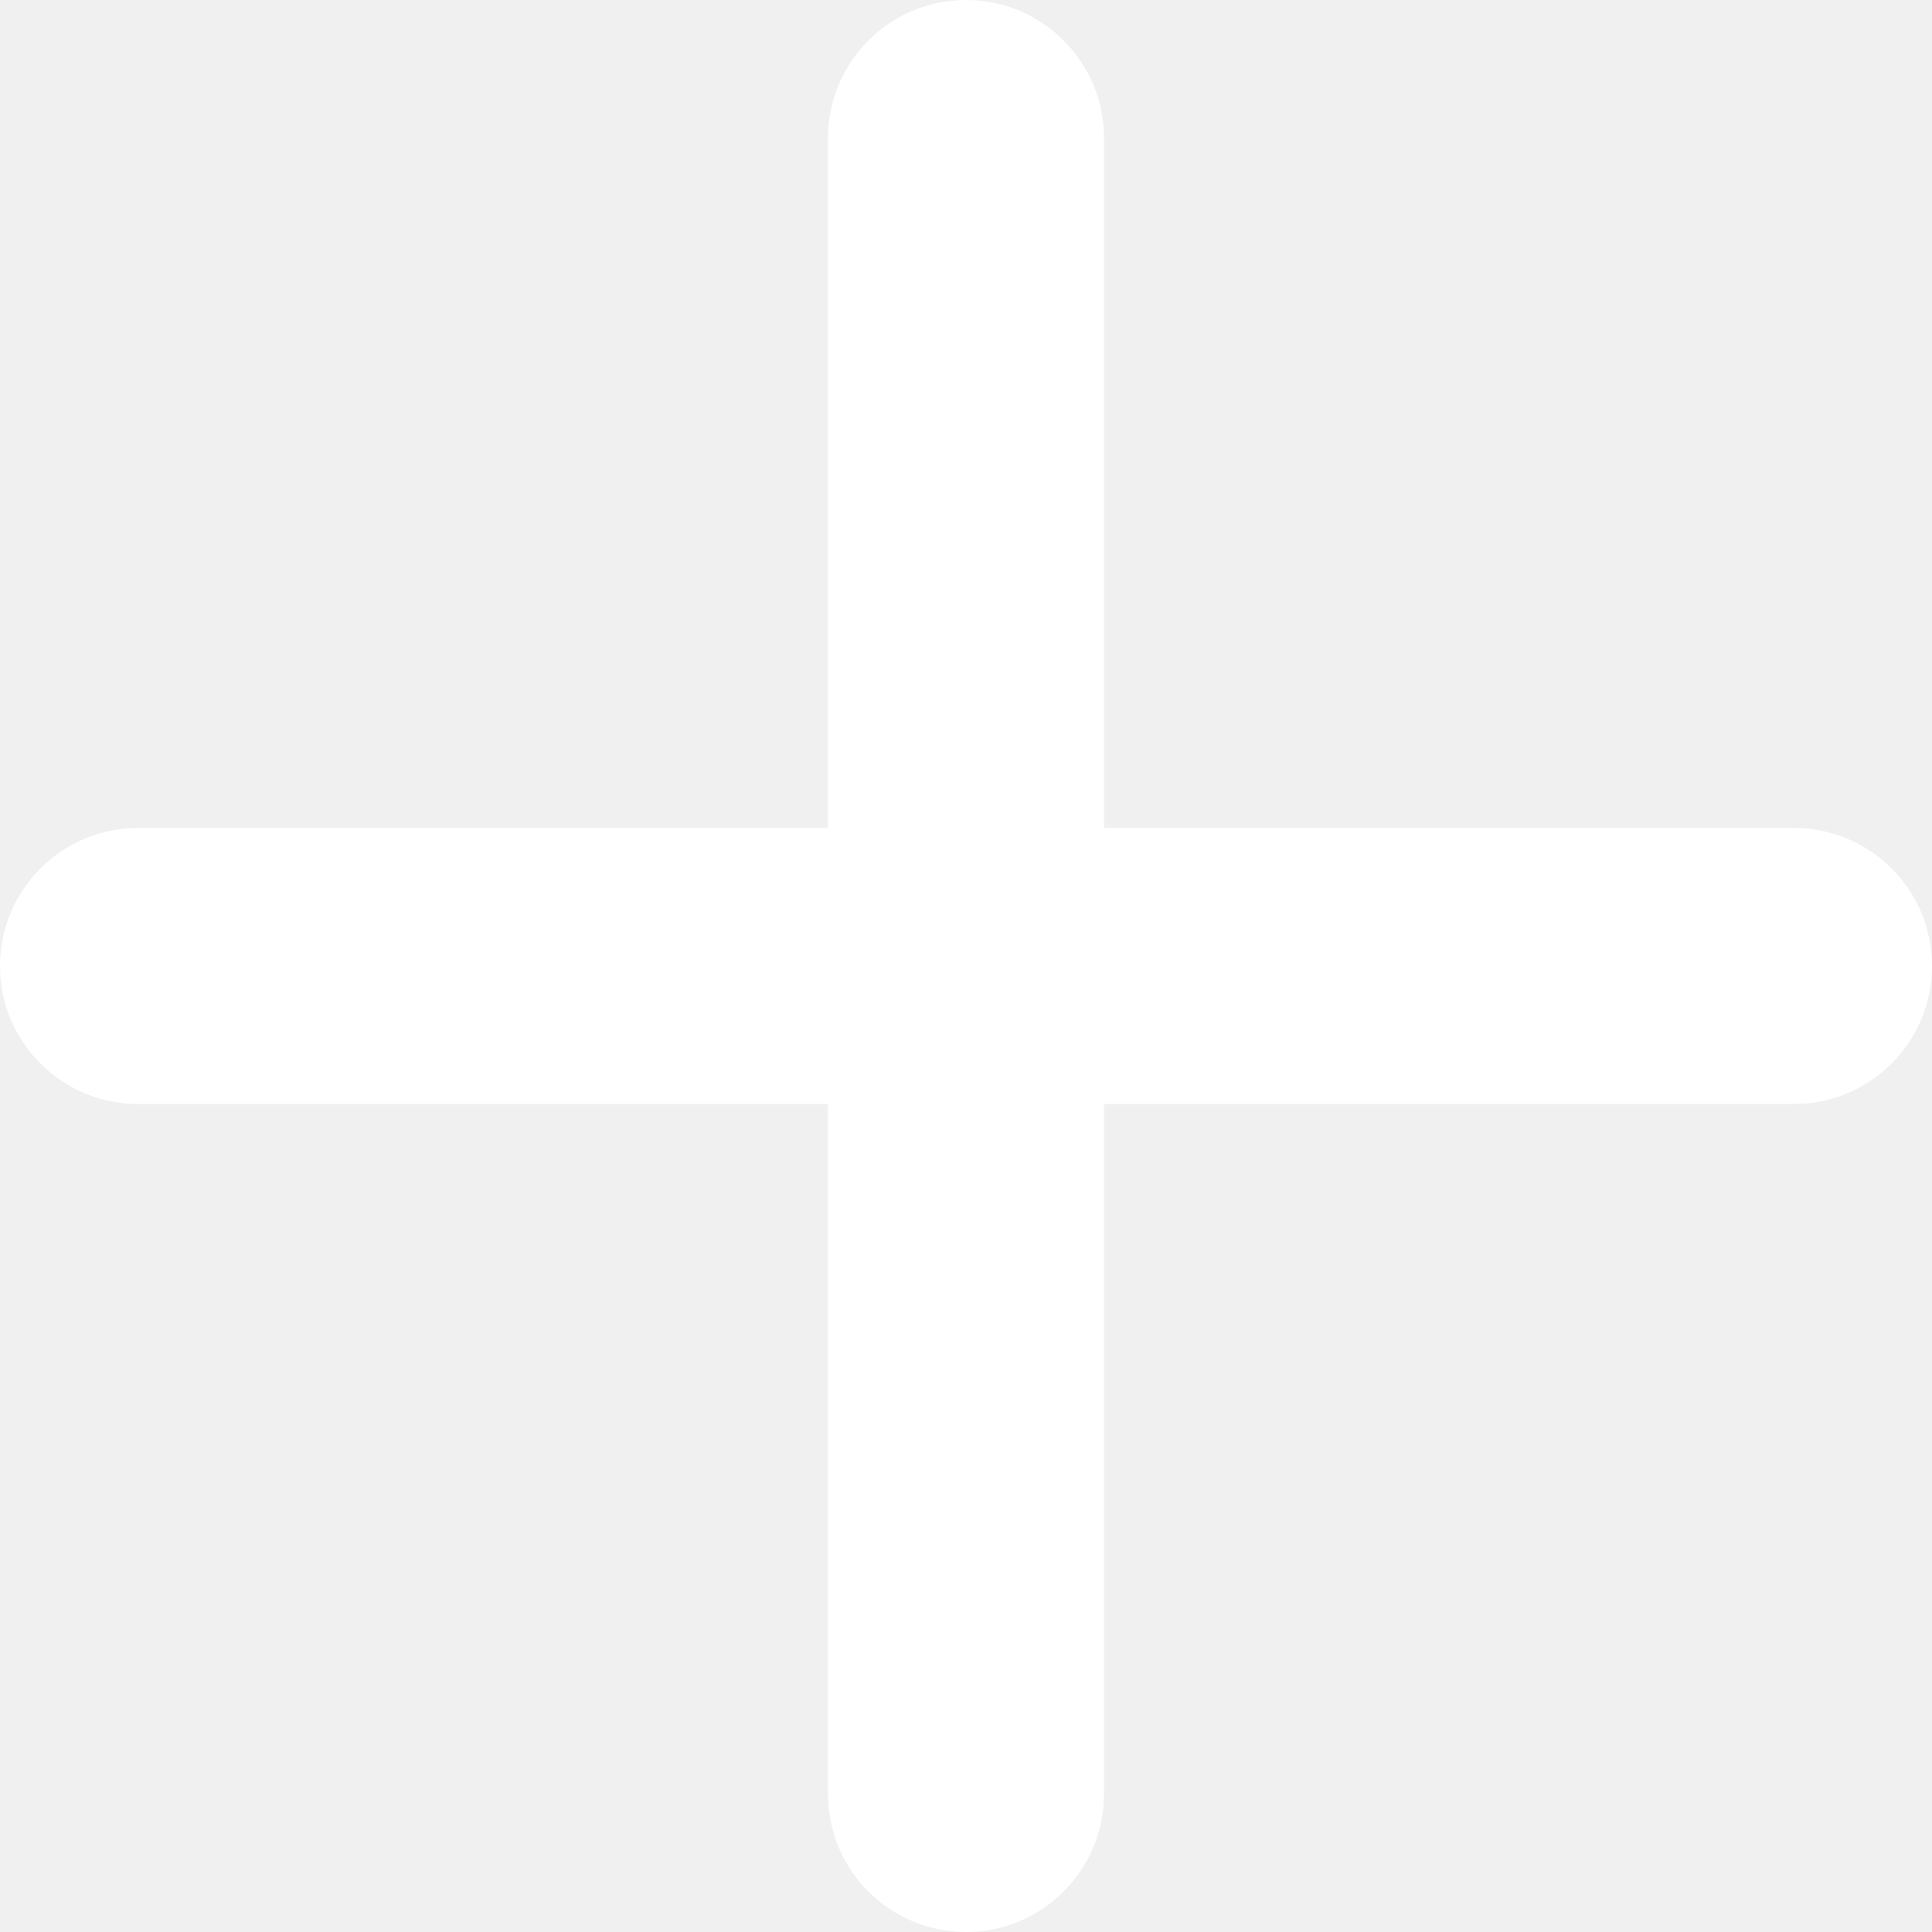
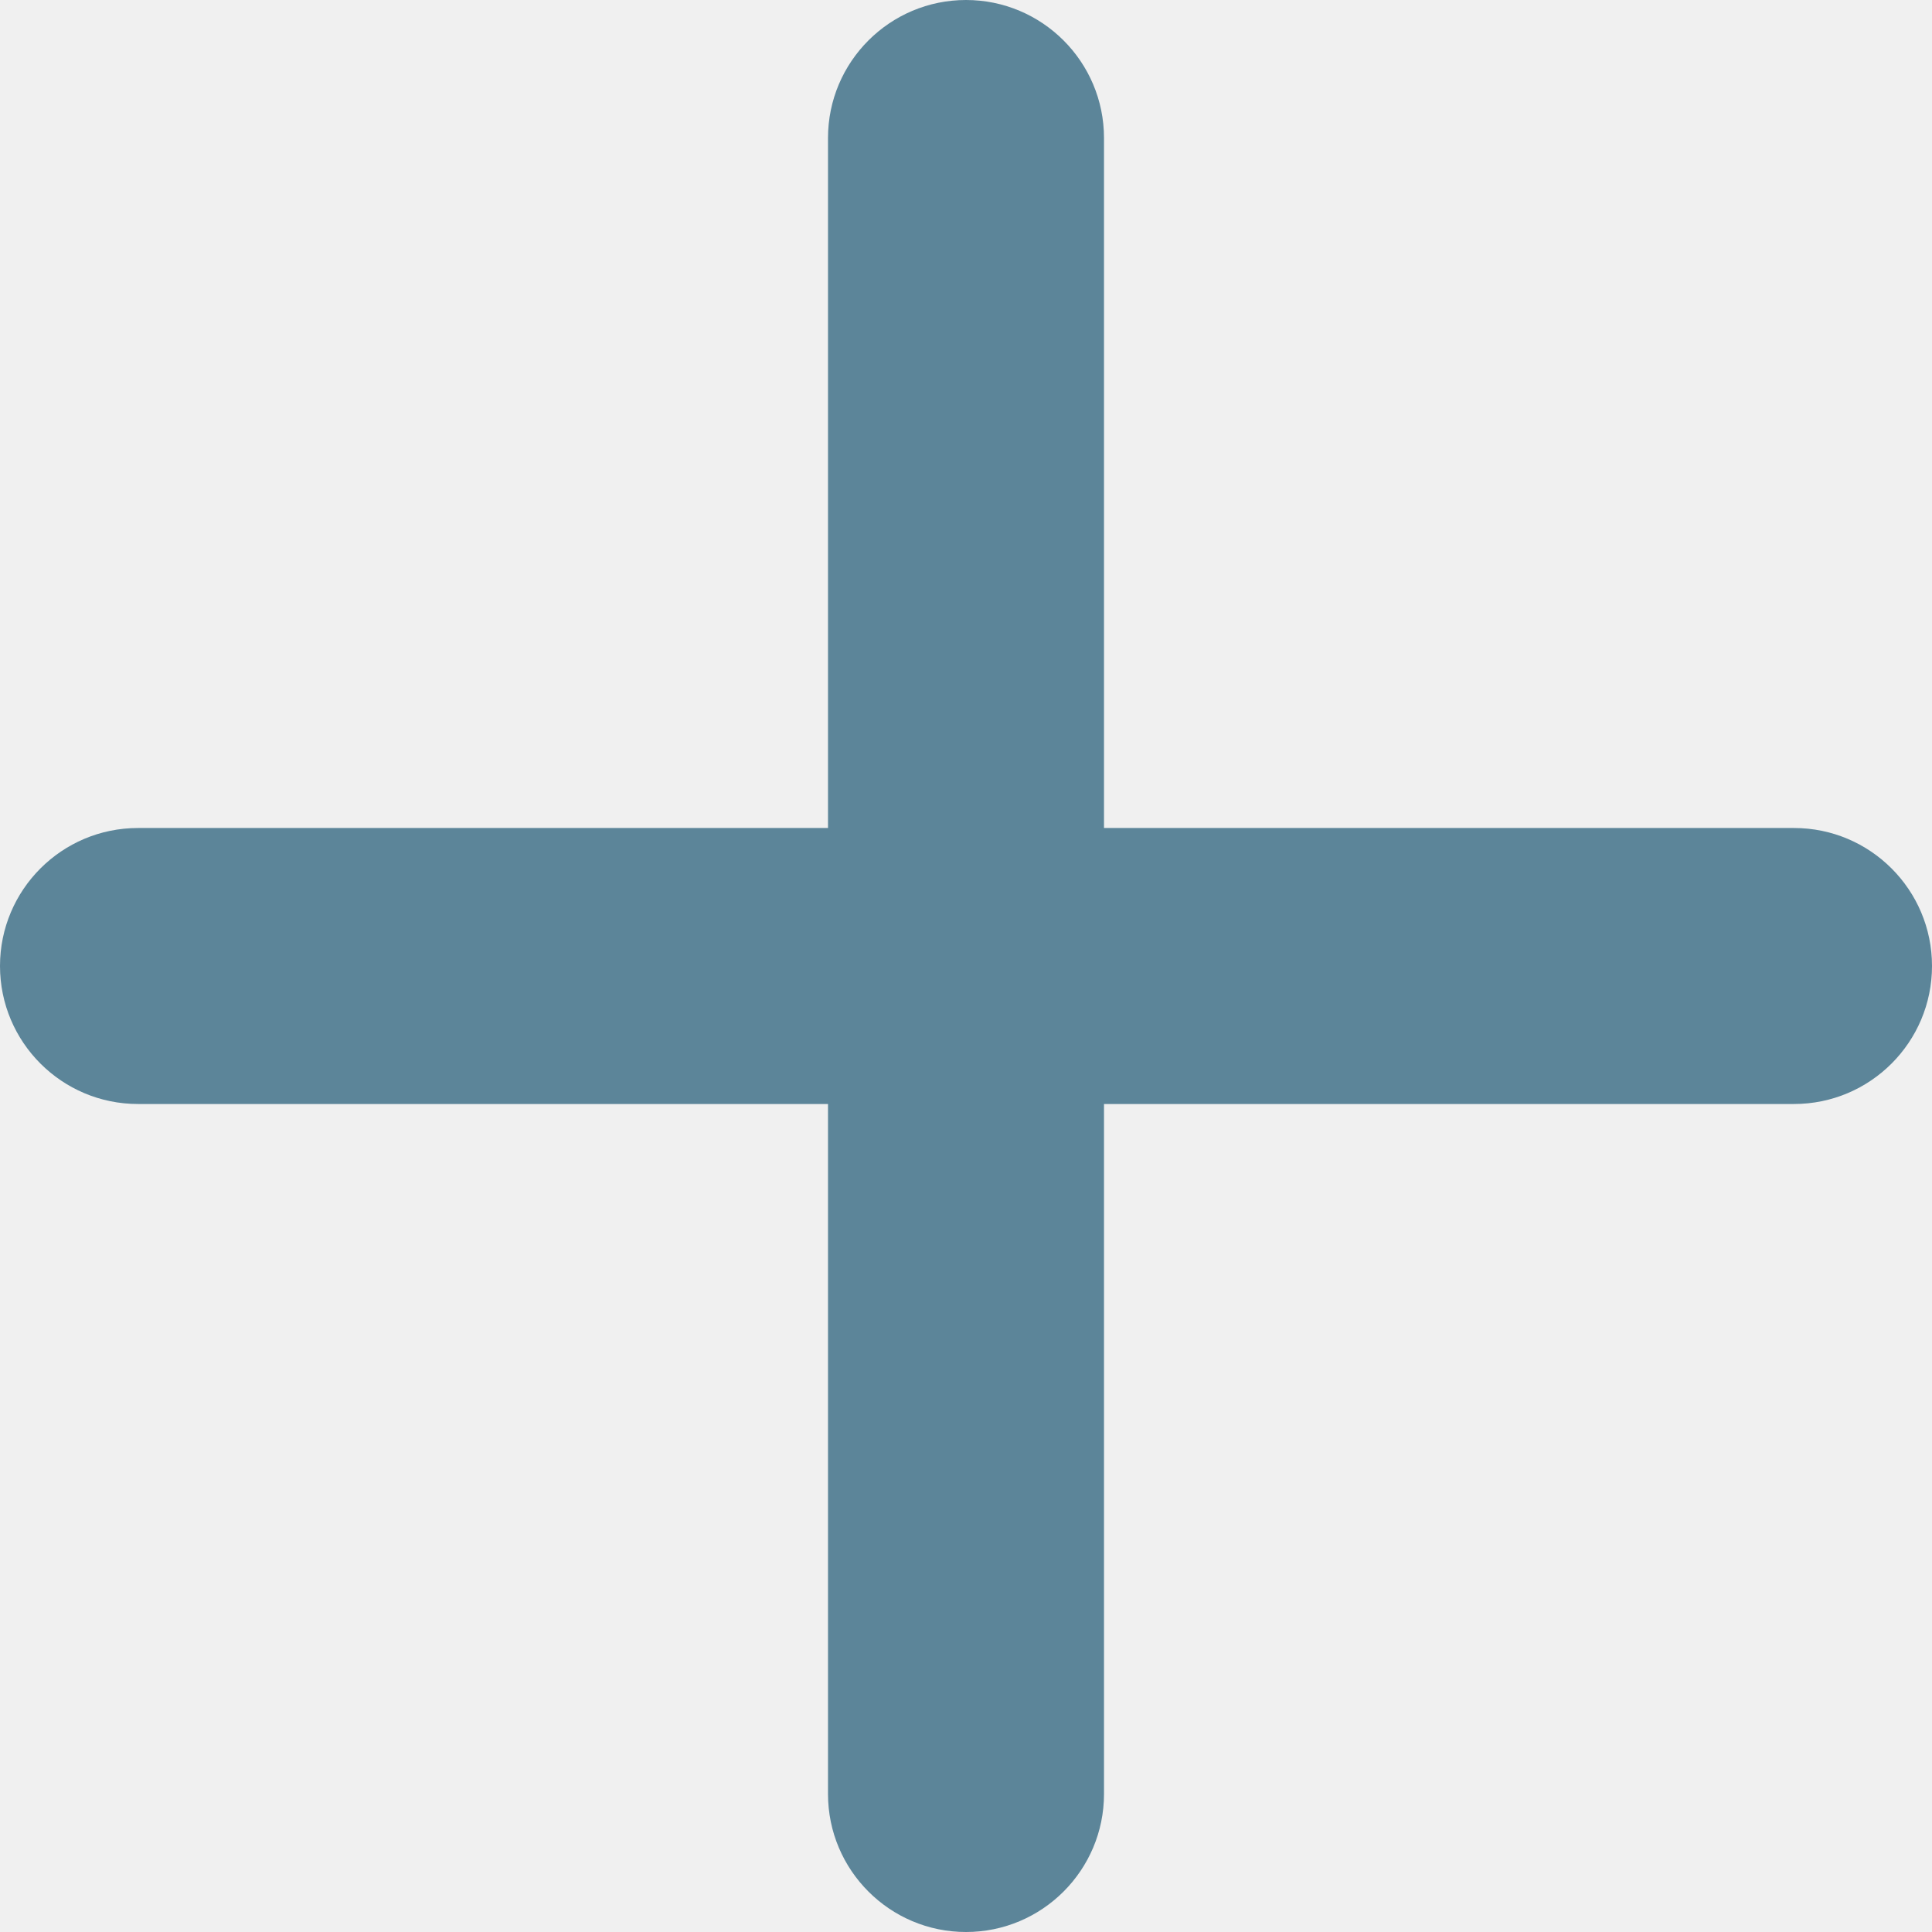
<svg xmlns="http://www.w3.org/2000/svg" width="21" height="21" viewBox="0 0 21 21" fill="none">
-   <path fill-rule="evenodd" clip-rule="evenodd" d="M10.5 0C9.672 0 9 0.672 9 1.5V9H1.5C0.672 9 0 9.672 0 10.5C0 11.328 0.672 12 1.5 12H9V19.5C9 20.328 9.672 21 10.5 21C11.328 21 12 20.328 12 19.5V12H19.5C20.328 12 21 11.328 21 10.5C21 9.672 20.328 9 19.5 9H12V1.5C12 0.672 11.328 0 10.5 0Z" fill="white" />
+   <path fill-rule="evenodd" clip-rule="evenodd" d="M10.5 0C9.672 0 9 0.672 9 1.5V9H1.5C0.672 9 0 9.672 0 10.5C0 11.328 0.672 12 1.5 12H9V19.5C9 20.328 9.672 21 10.5 21C11.328 21 12 20.328 12 19.5V12H19.5C20.328 12 21 11.328 21 10.5C21 9.672 20.328 9 19.5 9H12V1.5C12 0.672 11.328 0 10.5 0Z" fill="#5c8599" />
</svg>
